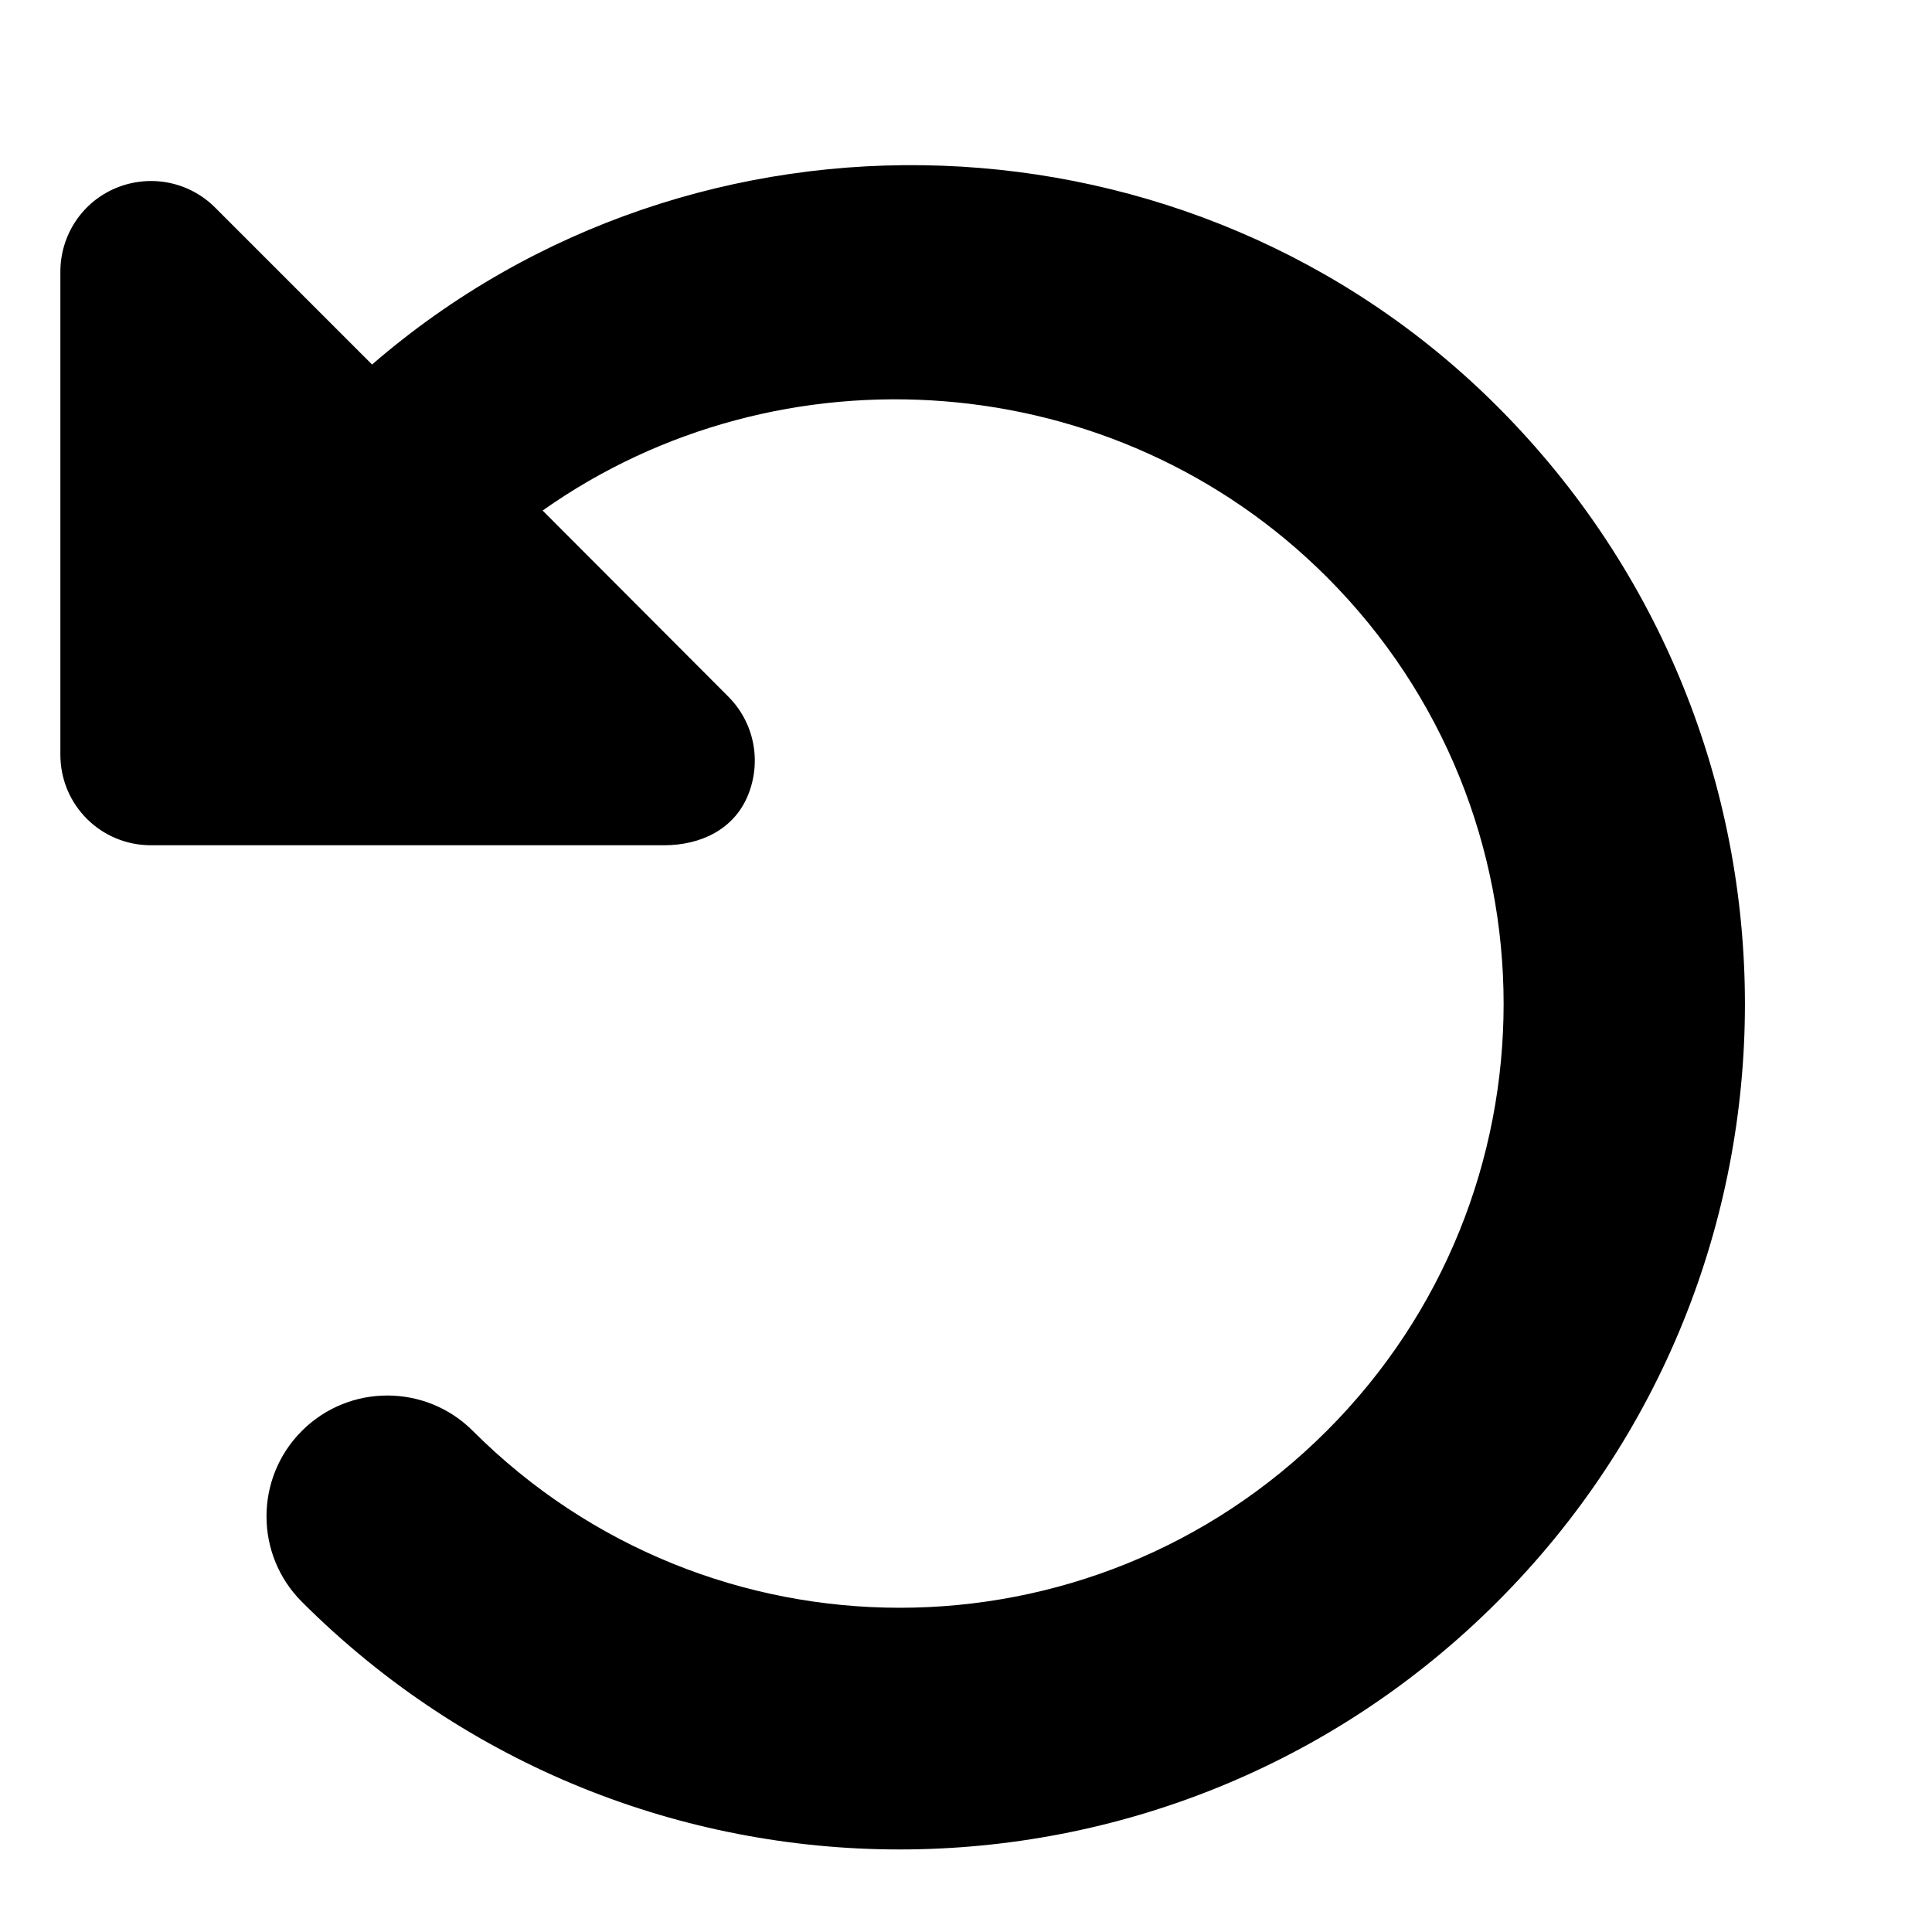
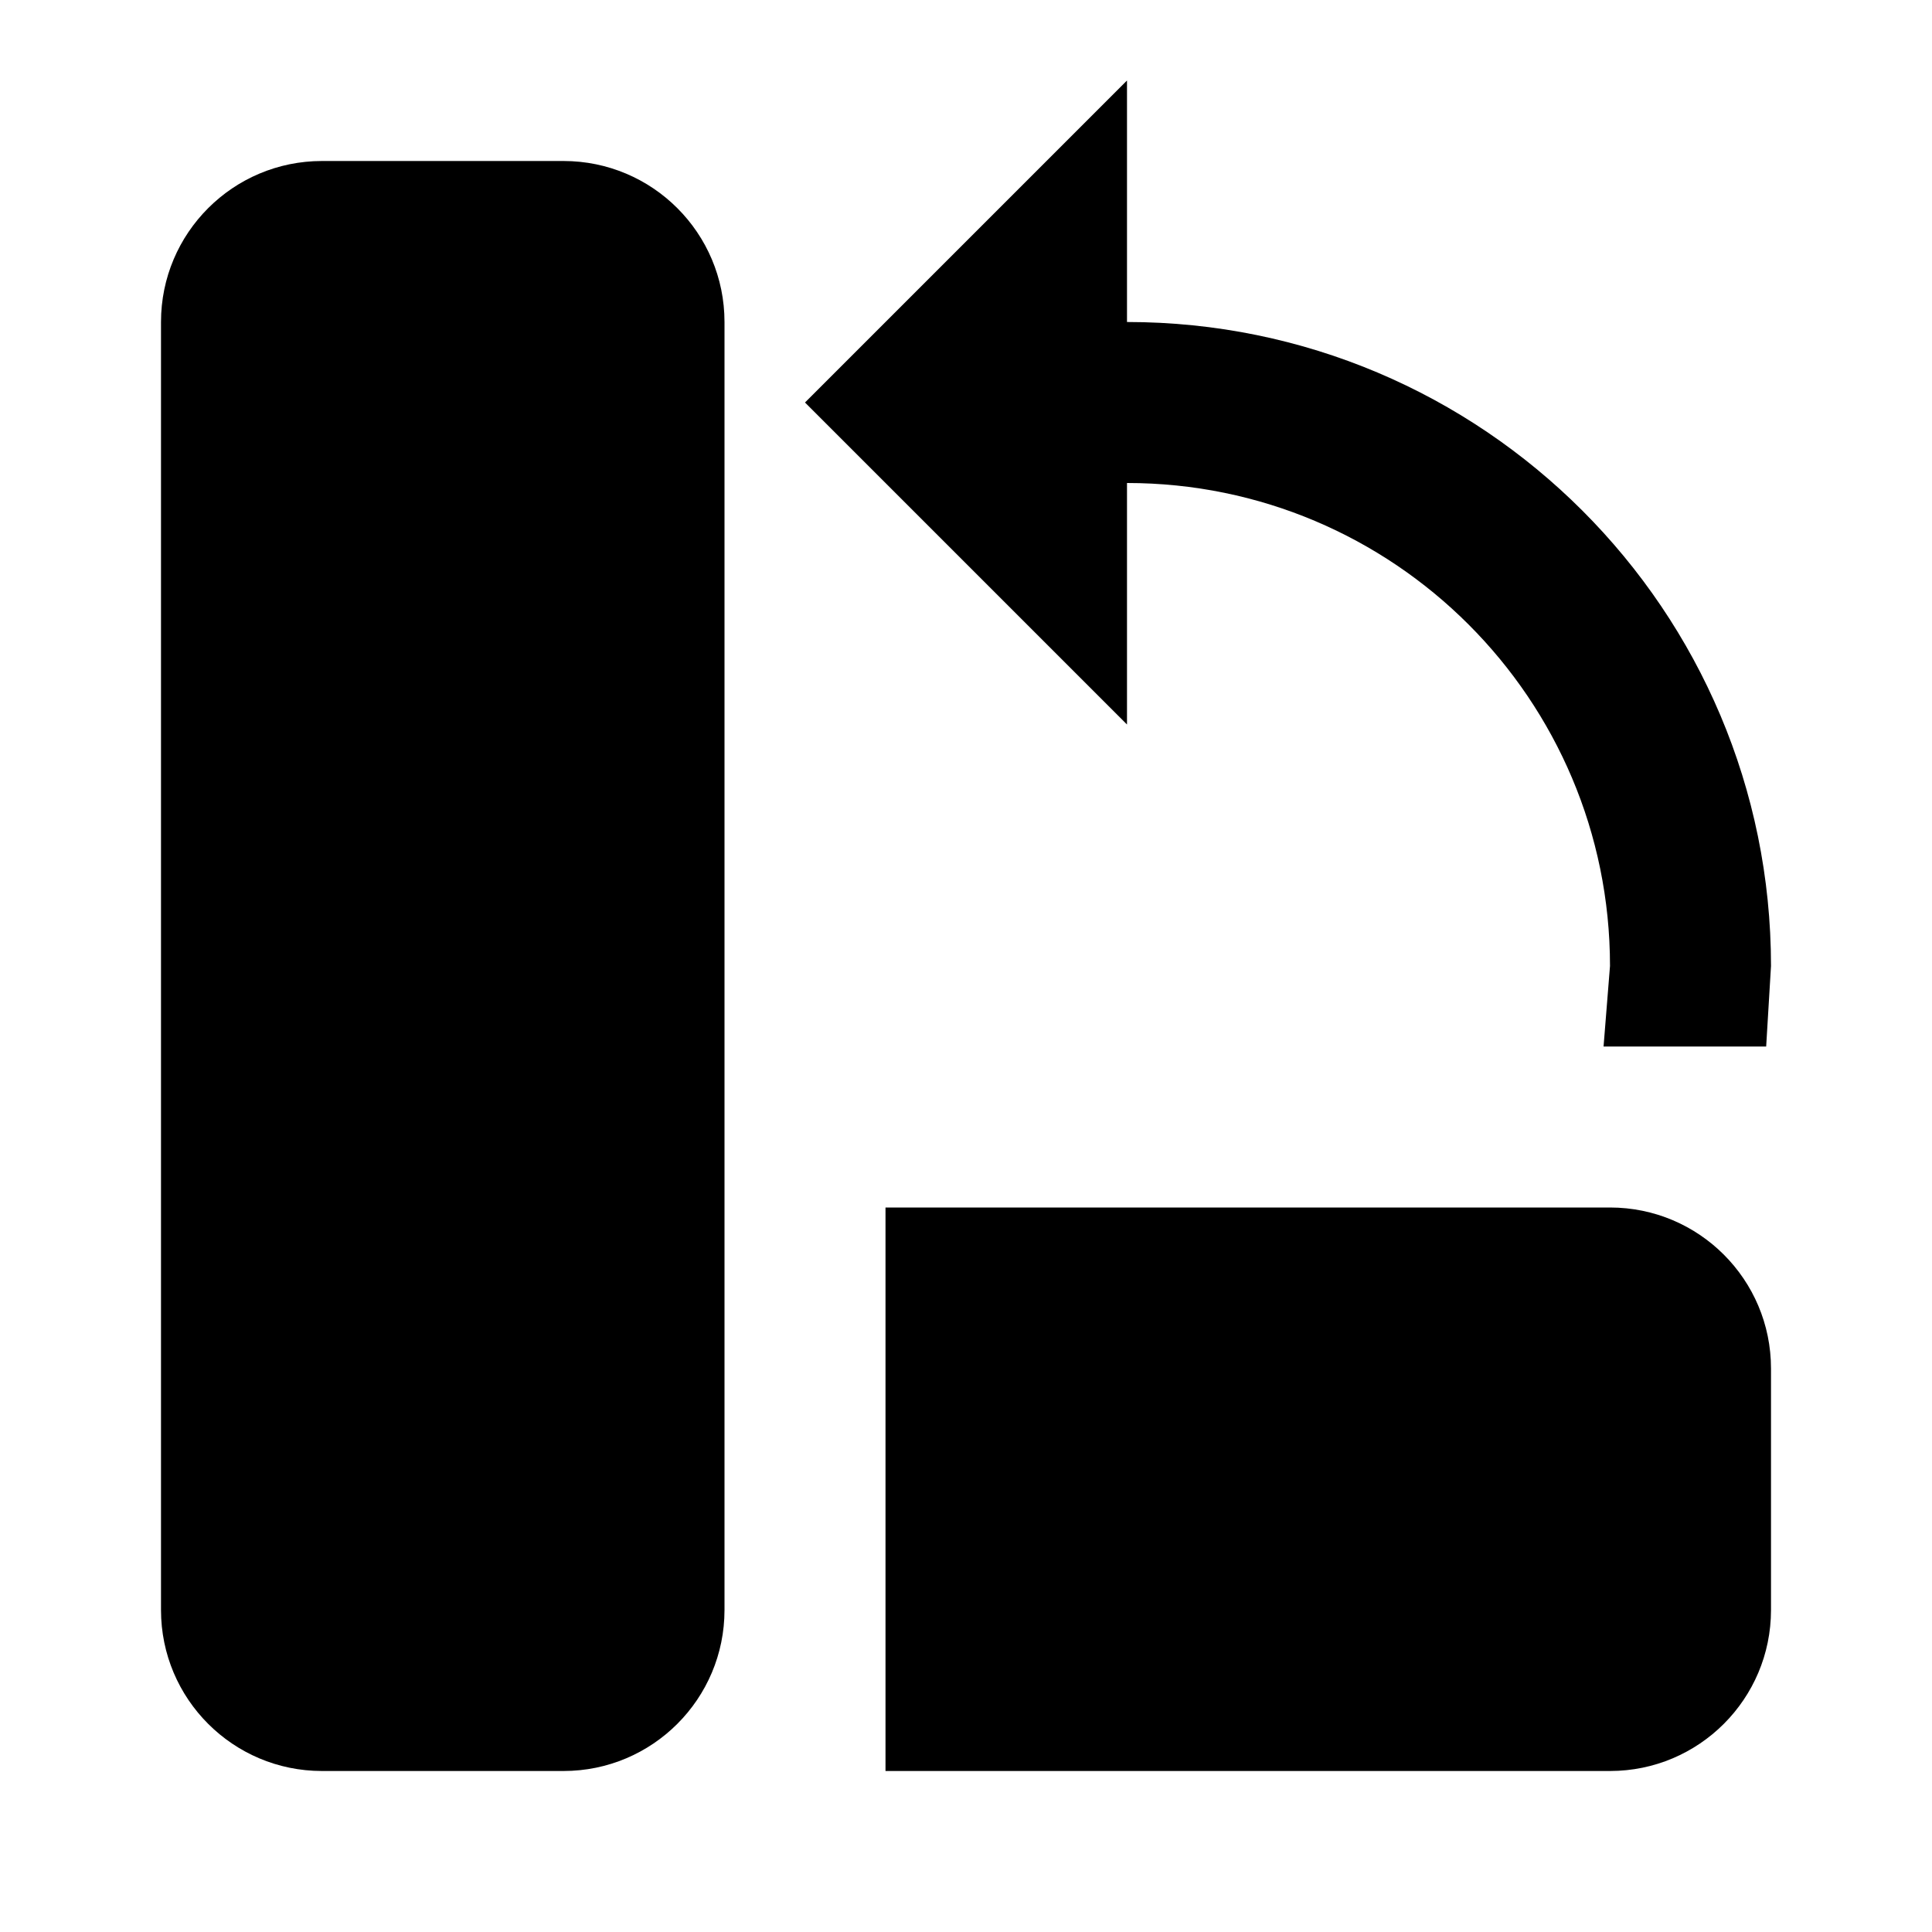
- <svg xmlns="http://www.w3.org/2000/svg" viewBox="0 0 512 512">
-   <path fill="currentColor" d="M48.5 224H40c-13.3 0-24-10.7-24-24V72c0-9.7 5.8-18.5 14.8-22.2s19.3-1.7 26.2 5.2l41.6 41.6C184.6 22.2 315.9 26.8 396.8 107.7c87.5 87.5 87.5 229.3 0 316.8s-229.3 87.5-316.8 0c-12.5-12.5-12.5-32.8 0-45.3s32.8-12.5 45.3 0c62.5 62.5 163.8 62.5 226.3 0s62.5-163.8 0-226.3c-56.2-56.2-144.9-62.1-207.8-17.6L193 184.6c6.9 6.9 8.9 17.2 5.2 26.2S185.7 224 176 224H48.5z" />
+ <svg xmlns="http://www.w3.org/2000/svg" aria-hidden="true" role="img" viewBox="0 0 24 24">
+   <path fill="currentColor" d="M4 2h3a2 2 0 0 1 2 2v16a2 2 0 0 1-2 2H4a2 2 0 0 1-2-2V4a2 2 0 0 1 2-2m16 13a2 2 0 0 1 2 2v3a2 2 0 0 1-2 2h-9v-7zM14 4a8 8 0 0 1 8 8l-.06 1h-2.02l.08-1a6 6 0 0 0-6-6v3l-4-4l4-4z" />
</svg>
